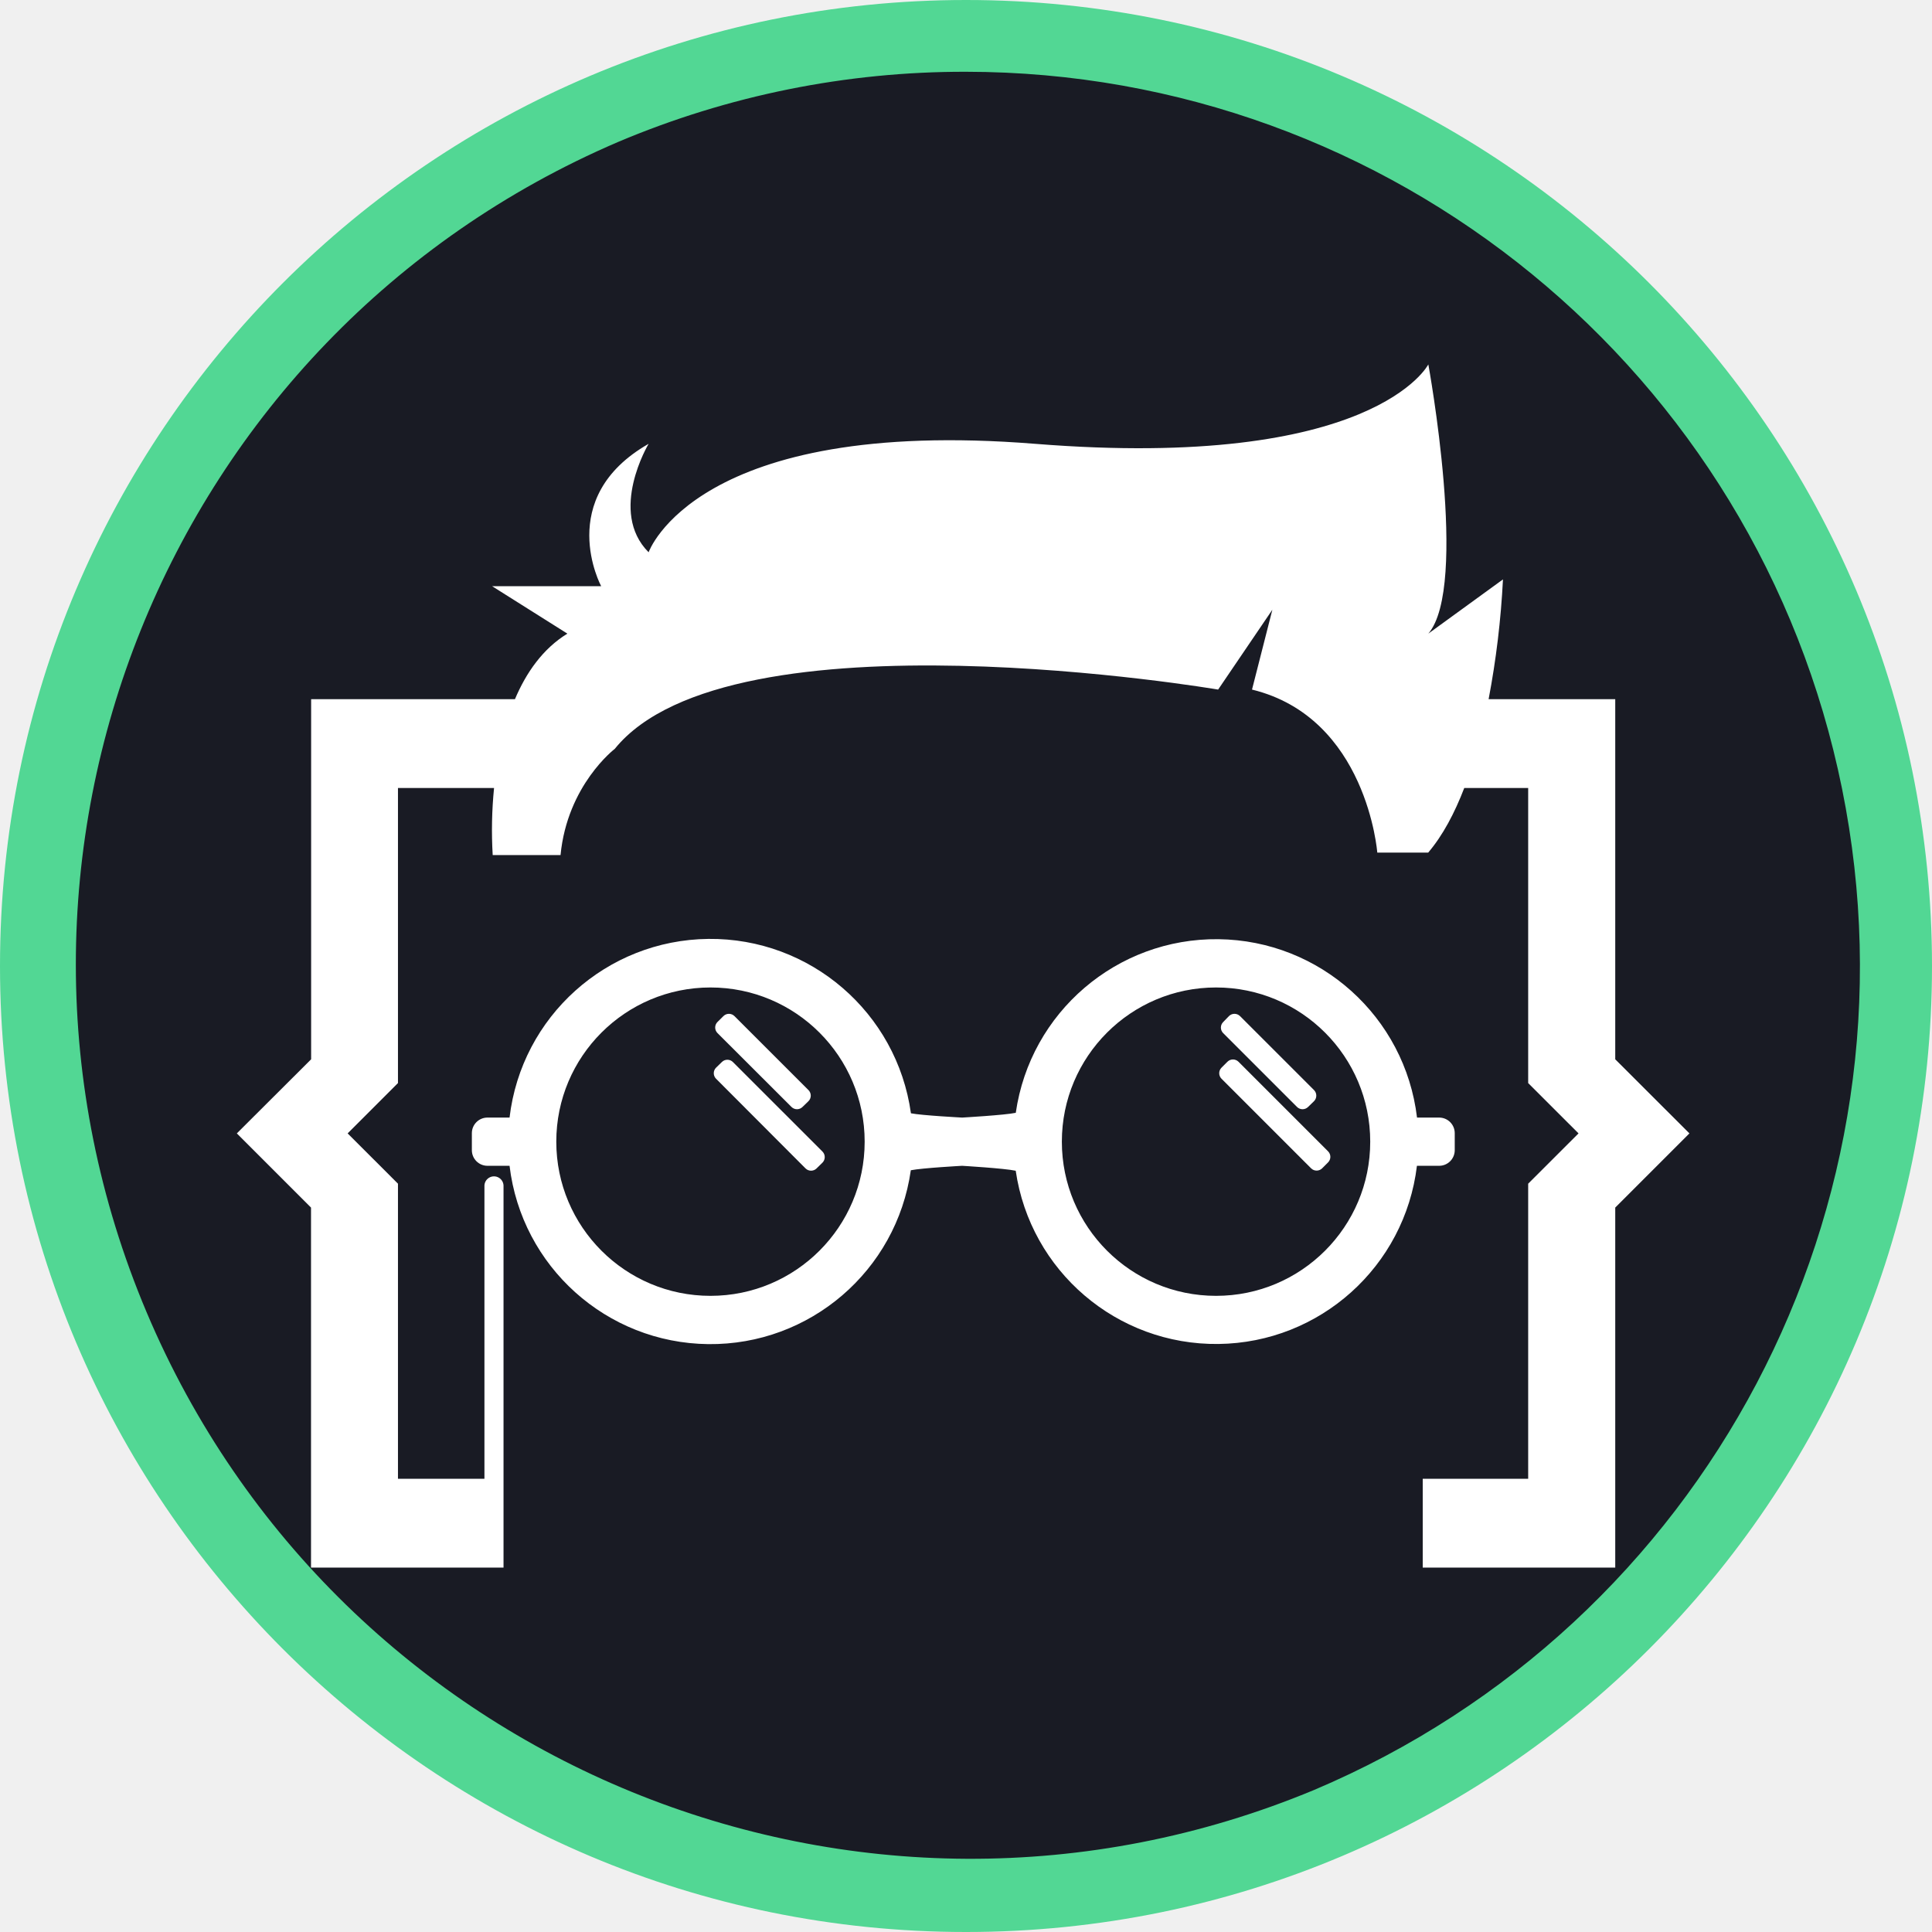
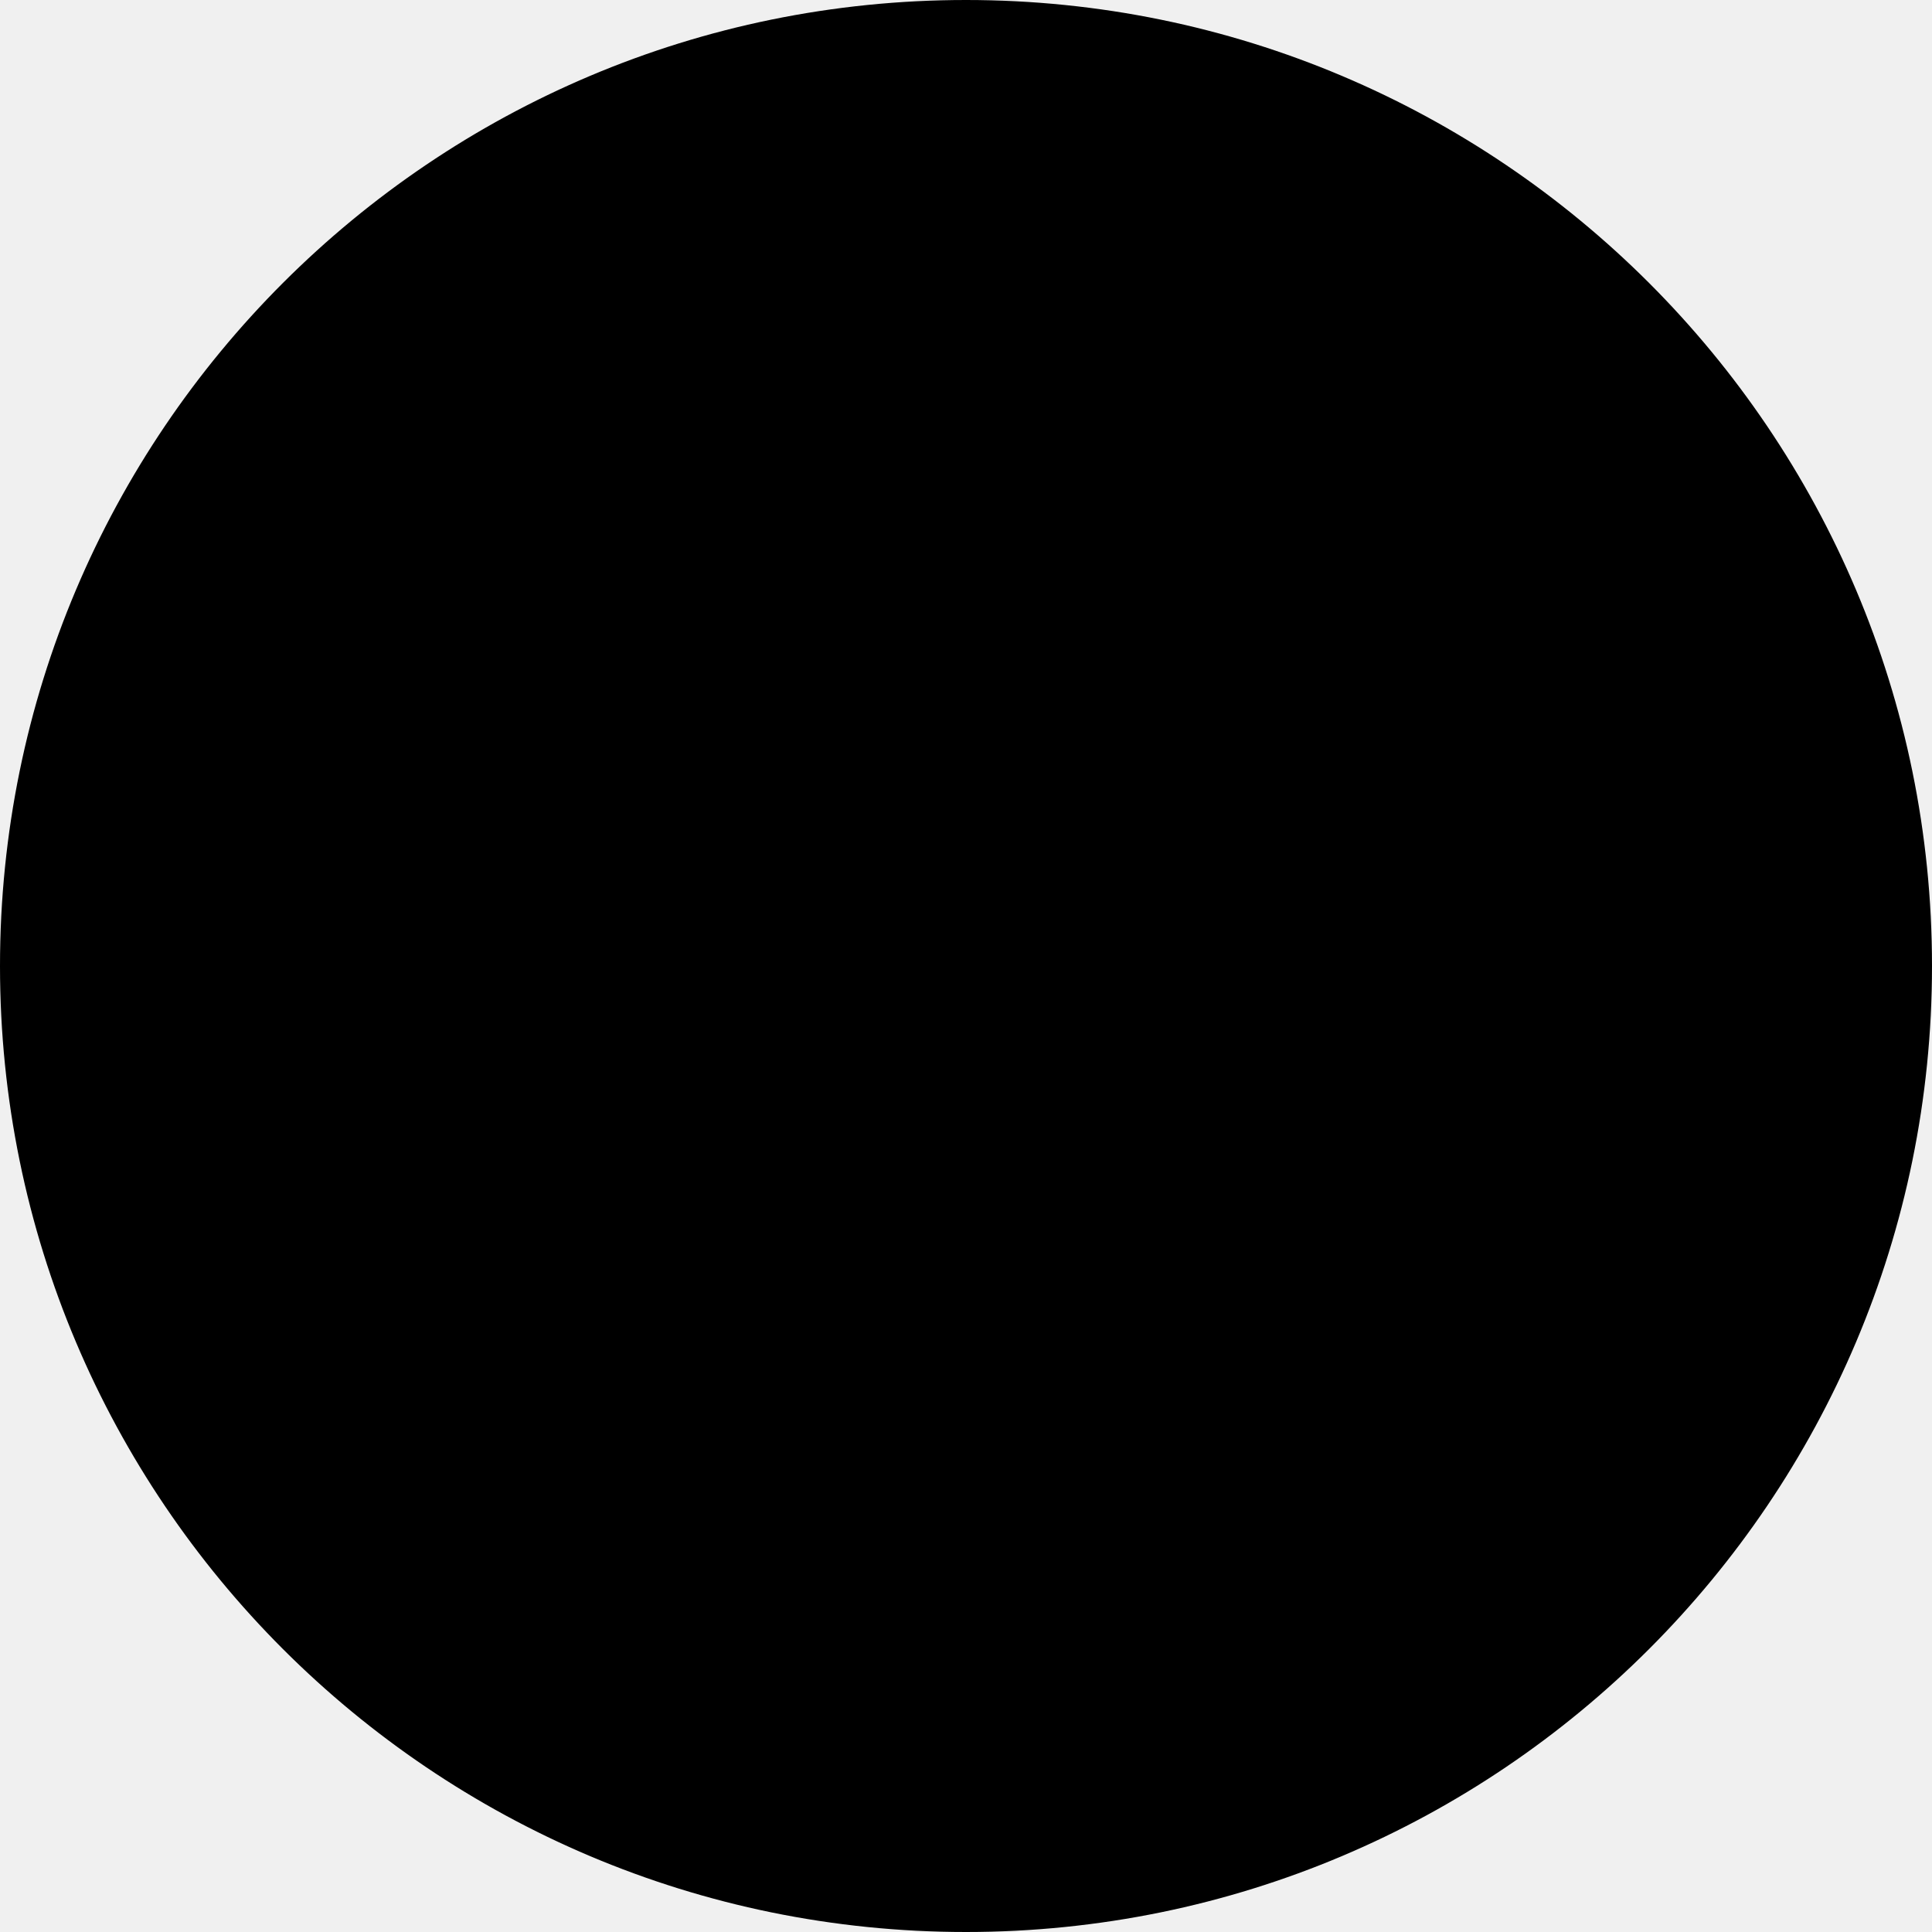
<svg xmlns="http://www.w3.org/2000/svg" viewBox="0 0 673 673">
  <defs>
    <style>.cls-1{isolation:isolate;}.cls-2{fill:#191b24;}.cls-3{fill:#52d794;}.cls-4{fill:#fff;}</style>
  </defs>
-   <g id="Ellipse_1" data-name="Ellipse 1" class="cls-1">
+   <g id="Ellipse_1" data-name="Ellipse 1" className="cls-1">
    <g id="Ellipse_1-2" data-name="Ellipse 1">
-       <path class="cls-2" d="M337,660.5A324,324,0,0,1,107.9,107.4,324,324,0,1,1,566.1,565.6,321.85,321.85,0,0,1,337,660.5Z" transform="translate(-0.5)" />
-       <path class="cls-3" d="M337,25A311.59,311.59,0,0,1,458.24,623.53,311.59,311.59,0,0,1,215.76,49.47,309.44,309.44,0,0,1,337,25m0-25C151.16,0,.5,150.66.5,336.5S151.16,673,337,673,673.5,522.34,673.5,336.5,522.84,0,337,0Z" transform="translate(-0.5)" />
+       <path className="cls-2" d="M337,660.5A324,324,0,0,1,107.9,107.4,324,324,0,1,1,566.1,565.6,321.85,321.85,0,0,1,337,660.5Z" transform="translate(-0.5)" />
+       <path className="cls-3" d="M337,25A311.59,311.59,0,0,1,458.24,623.53,311.59,311.59,0,0,1,215.76,49.47,309.44,309.44,0,0,1,337,25m0-25C151.16,0,.5,150.66.5,336.5S151.16,673,337,673,673.5,522.34,673.5,336.5,522.84,0,337,0Z" transform="translate(-0.5)" />
    </g>
-     <path class="cls-4" d="M252,369.91l-2.06,2a2.73,2.73,0,0,0,0,3.87L281.09,407a2.73,2.73,0,0,0,3.87,0L287,405a2.74,2.74,0,0,0,0-3.86l-31.2-31.19A2.72,2.72,0,0,0,252,369.91Z" transform="translate(-0.5)" />
-     <path class="cls-4" d="M276.2,385.59a2.72,2.72,0,0,0,3.86,0l2.06-2a2.73,2.73,0,0,0,0-3.87l-25.77-25.76a2.72,2.72,0,0,0-3.86,0L250.43,356a2.72,2.72,0,0,0,0,3.86Z" transform="translate(-0.5)" />
-     <rect class="cls-4" x="440.38" y="363.68" width="8.37" height="49.58" rx="2.73" transform="translate(-144.98 428.08) rotate(-45)" />
-     <path class="cls-4" d="M452.3,385.59a2.73,2.73,0,0,0,3.87,0l2.06-2a2.75,2.75,0,0,0,0-3.87l-25.77-25.76a2.73,2.73,0,0,0-3.87,0l-2,2.06a2.72,2.72,0,0,0,0,3.86Z" transform="translate(-0.5)" />
-     <path class="cls-4" d="M507.25,400.66v-5.93a5.43,5.43,0,0,0-5.44-5.43h-7.7a70.49,70.49,0,0,0-139.77-1.66c-3.84.82-18.67,1.66-18.67,1.66s-14-.73-17.85-1.49A70.49,70.49,0,0,0,178,389.3h-7.7a5.43,5.43,0,0,0-5.43,5.43v5.93a5.44,5.44,0,0,0,5.43,5.44H178a70.49,70.49,0,0,0,139.78,1.55c3.95-.79,17.86-1.55,17.86-1.55s14.75.87,18.68,1.72a70.5,70.5,0,0,0,139.76-1.72h7.7A5.44,5.44,0,0,0,507.25,400.66ZM248,451.4a53.71,53.71,0,1,1,53.7-53.7A53.71,53.71,0,0,1,248,451.4Zm176.1,0a53.71,53.71,0,1,1,53.71-53.7A53.7,53.7,0,0,1,424.12,451.4Z" transform="translate(-0.5)" />
-     <path class="cls-4" d="M563.16,369V243.55H519.05a304.4,304.4,0,0,0,5-41.72l-26,18.89c14.18-16.53,0-93.78,0-93.78s-18.88,37.1-137,27.66-134.61,37.78-134.61,37.78c-14.16-14.17,0-37.78,0-37.78-33.06,18.89-16.53,49.59-16.53,49.59h-38l26.23,16.53c-8.55,5.26-14.34,13.57-18.26,22.83h-71V369L83,394.81l25.84,25.84V546.06H175.9V413.29a3.33,3.33,0,1,0-6.65,0V515.12H139.13V412.33L121.6,394.81l17.53-17.53V274.49H172.6a147.49,147.49,0,0,0-.47,23.37h23.63c2.35-24.4,18.89-37,18.89-37,40.14-49.6,210.18-20.65,210.18-20.65l18.89-27.82-7.09,27.82C476.7,250,480.27,297,480.27,297H498c5.12-6,9.24-13.86,12.56-22.5h22.27V377.28l17.54,17.53-17.54,17.52V515.12H496.1v30.94h67.06V420.65L589,394.81Z" transform="translate(-0.5)" />
+     <path className="cls-4" d="M252,369.91l-2.06,2a2.73,2.73,0,0,0,0,3.87L281.09,407a2.73,2.73,0,0,0,3.87,0L287,405a2.74,2.74,0,0,0,0-3.86l-31.2-31.19A2.72,2.72,0,0,0,252,369.91Z" transform="translate(-0.5)" />
+     <path className="cls-4" d="M276.2,385.59a2.72,2.72,0,0,0,3.86,0l2.06-2a2.73,2.73,0,0,0,0-3.87l-25.77-25.76a2.72,2.72,0,0,0-3.86,0L250.43,356a2.72,2.72,0,0,0,0,3.86Z" transform="translate(-0.5)" />
+     <rect className="cls-4" x="440.38" y="363.68" width="8.37" height="49.58" rx="2.73" transform="translate(-144.98 428.08) rotate(-45)" />
+     <path className="cls-4" d="M452.3,385.59a2.73,2.73,0,0,0,3.87,0l2.06-2a2.75,2.75,0,0,0,0-3.87l-25.77-25.76a2.73,2.73,0,0,0-3.87,0l-2,2.06a2.72,2.72,0,0,0,0,3.86Z" transform="translate(-0.5)" />
+     <path className="cls-4" d="M507.25,400.66v-5.93a5.43,5.43,0,0,0-5.44-5.43h-7.7a70.49,70.49,0,0,0-139.77-1.66c-3.84.82-18.67,1.66-18.67,1.66s-14-.73-17.85-1.49A70.49,70.49,0,0,0,178,389.3h-7.7a5.43,5.43,0,0,0-5.43,5.43v5.93a5.44,5.44,0,0,0,5.43,5.44H178a70.49,70.49,0,0,0,139.78,1.55c3.95-.79,17.86-1.55,17.86-1.55s14.75.87,18.68,1.72a70.5,70.5,0,0,0,139.76-1.72h7.7A5.44,5.44,0,0,0,507.25,400.66ZM248,451.4a53.71,53.71,0,1,1,53.7-53.7A53.71,53.71,0,0,1,248,451.4Zm176.1,0a53.71,53.71,0,1,1,53.71-53.7A53.7,53.7,0,0,1,424.12,451.4Z" transform="translate(-0.5)" />
+     <path className="cls-4" d="M563.16,369V243.55H519.05a304.4,304.4,0,0,0,5-41.72l-26,18.89c14.18-16.53,0-93.78,0-93.78s-18.88,37.1-137,27.66-134.61,37.78-134.61,37.78c-14.16-14.17,0-37.78,0-37.78-33.06,18.89-16.53,49.59-16.53,49.59h-38l26.23,16.53c-8.55,5.26-14.34,13.57-18.26,22.83h-71V369L83,394.81l25.84,25.84V546.06H175.9V413.29a3.33,3.33,0,1,0-6.65,0V515.12H139.13V412.33L121.6,394.81l17.53-17.53V274.49H172.6a147.49,147.49,0,0,0-.47,23.37h23.63c2.35-24.4,18.89-37,18.89-37,40.14-49.6,210.18-20.65,210.18-20.65l18.89-27.82-7.09,27.82C476.7,250,480.27,297,480.27,297H498c5.12-6,9.24-13.86,12.56-22.5h22.27V377.28l17.54,17.53-17.54,17.52V515.12H496.1v30.94h67.06V420.65L589,394.81Z" transform="translate(-0.5)" />
  </g>
</svg>
